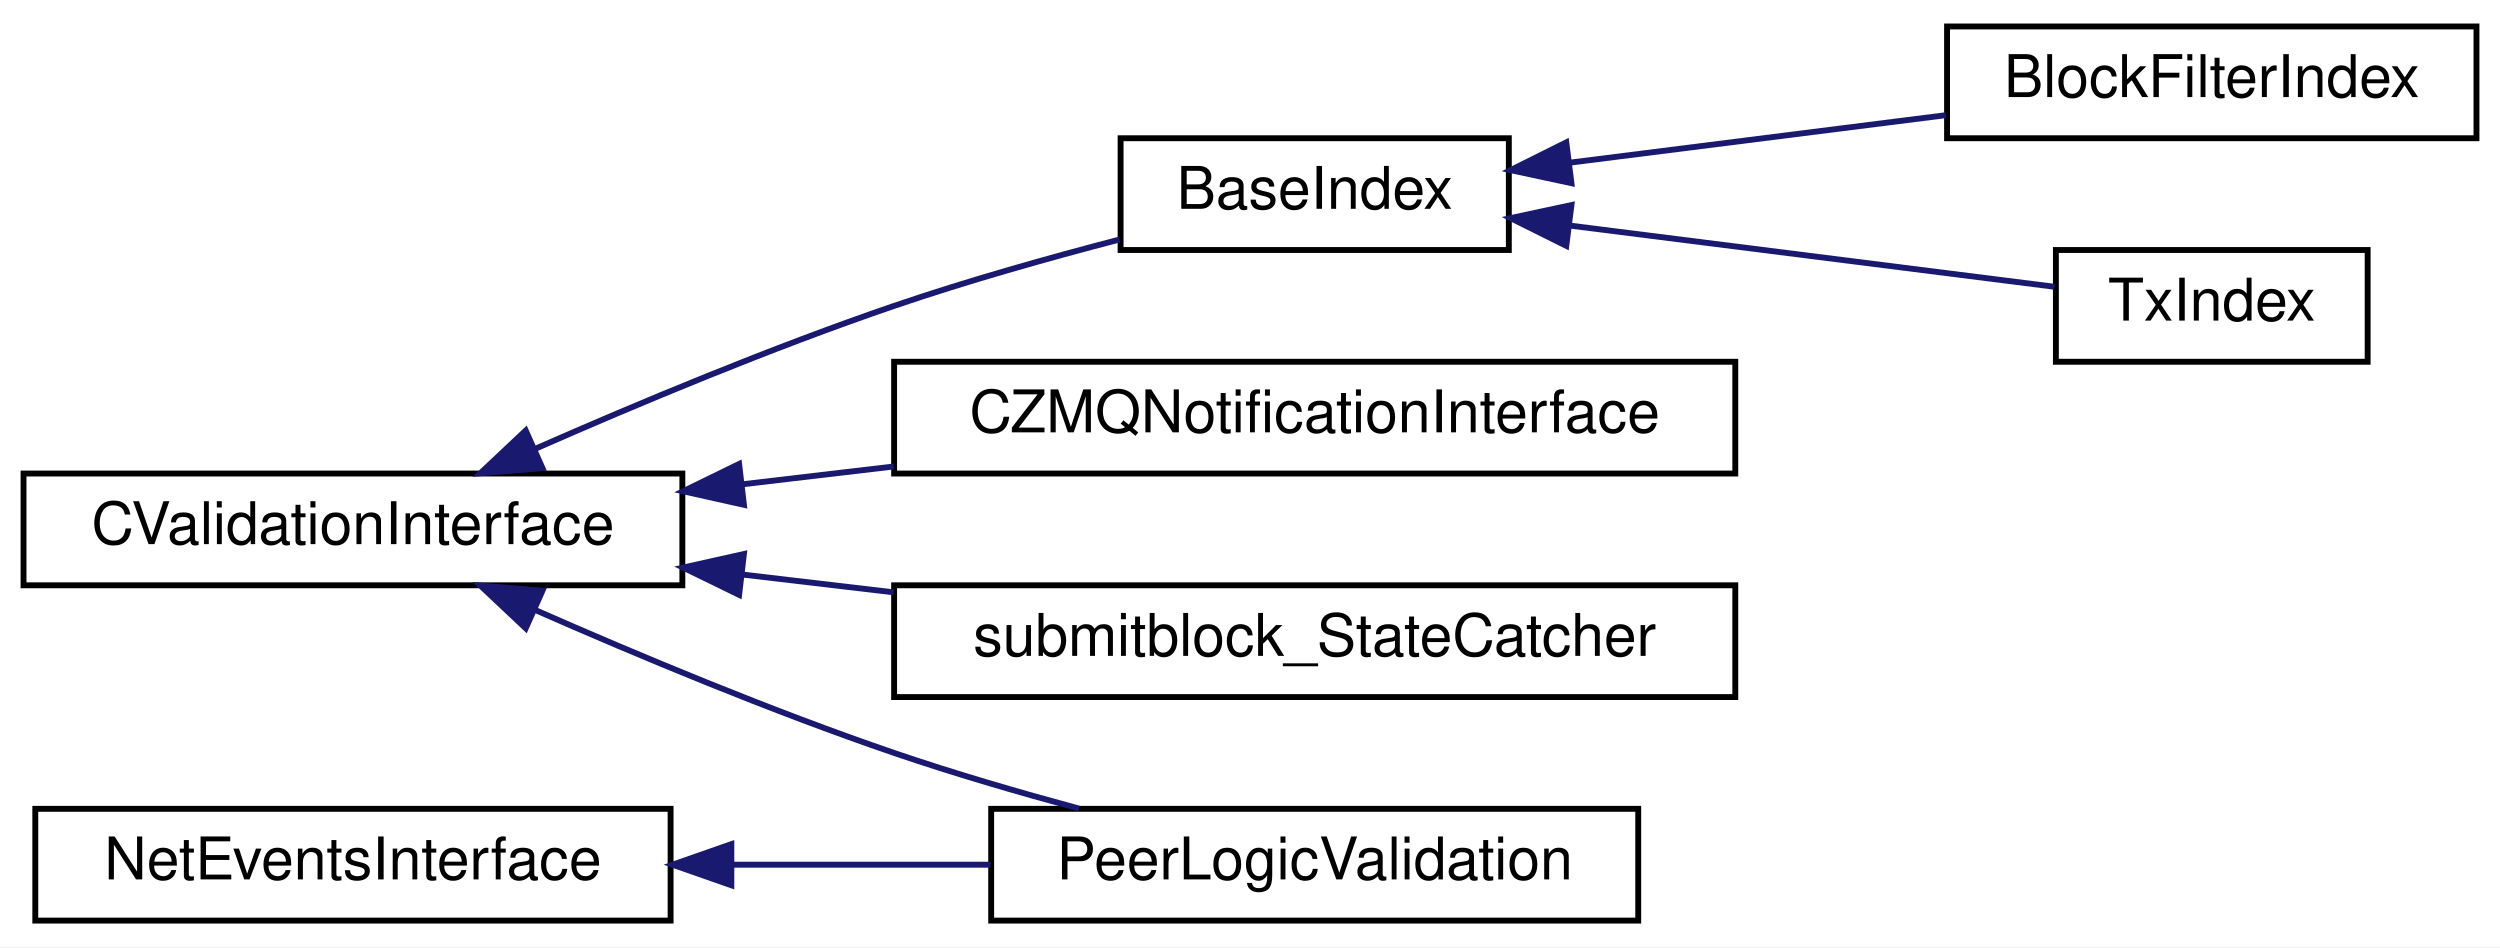
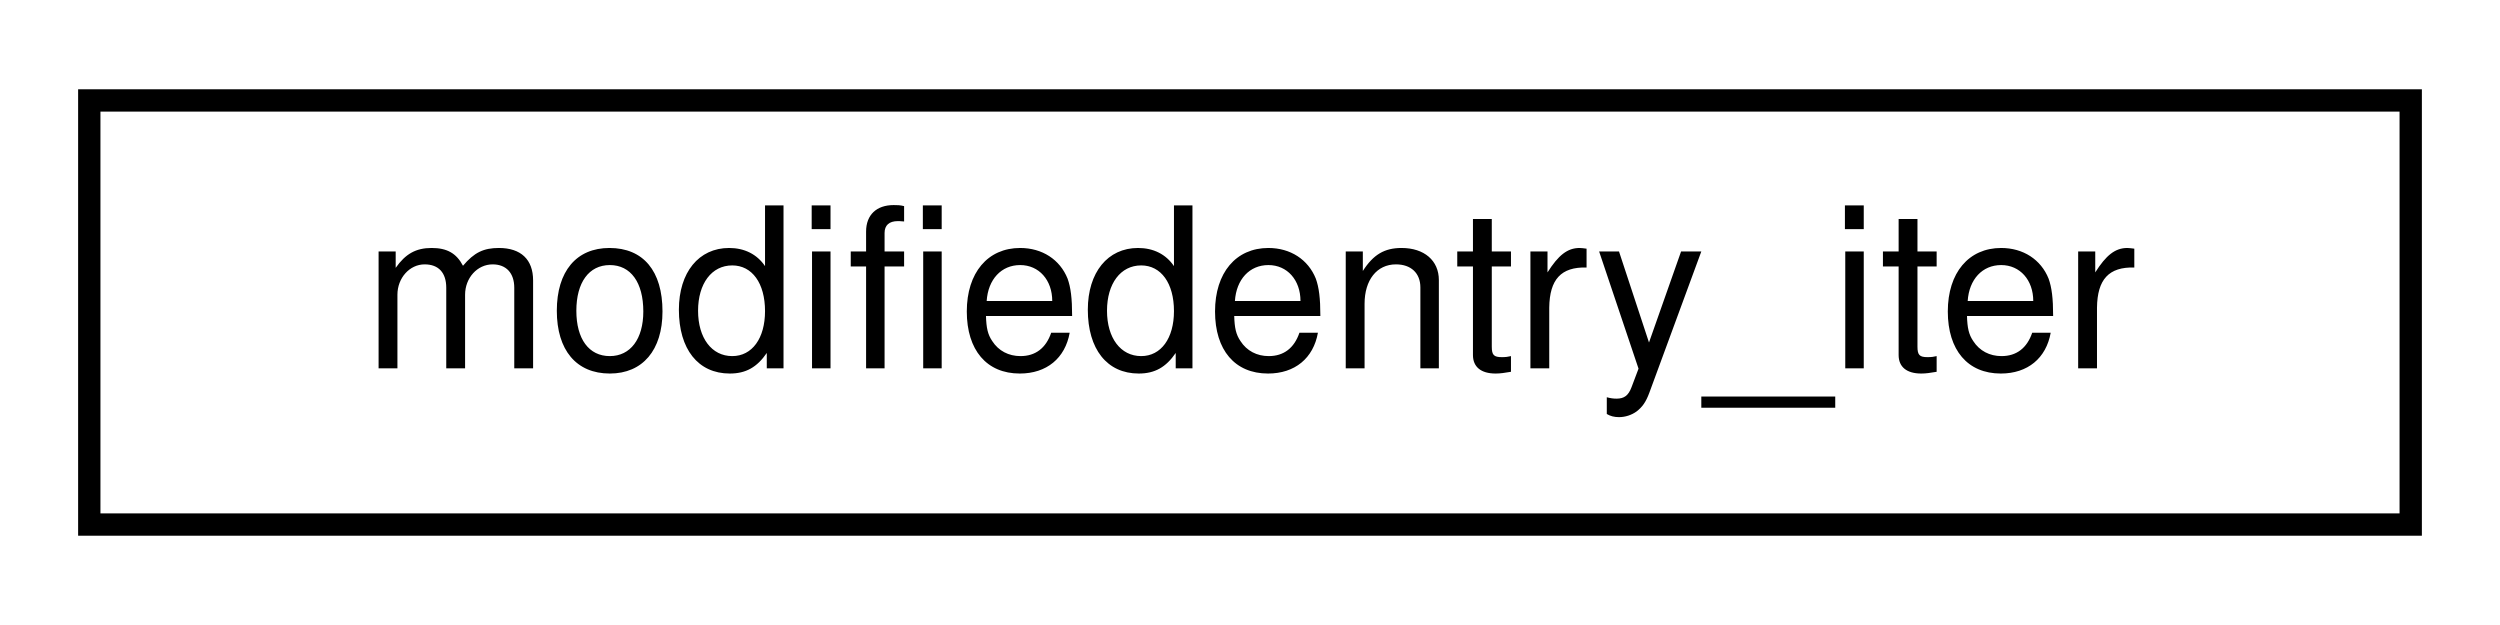
- <svg xmlns="http://www.w3.org/2000/svg" xmlns:xlink="http://www.w3.org/1999/xlink" width="425pt" height="161pt" viewBox="0.00 0.00 425.00 161.00">
-   <g id="graph0" class="graph" transform="scale(1 1) rotate(0) translate(4 157)">
-     <polygon fill="white" stroke="none" points="-4,4 -4,-157 421,-157 421,4 -4,4" />
+ <svg xmlns="http://www.w3.org/2000/svg" xmlns:xlink="http://www.w3.org/1999/xlink" width="112pt" height="28pt" viewBox="0.00 0.00 112.00 28.00">
+   <g id="graph0" class="graph" transform="scale(1 1) rotate(0) translate(4 24)">
+     <polygon fill="white" stroke="none" points="-4,4 -4,-24 108,-24 108,4 -4,4" />
    <g id="node1" class="node">
      <g id="a_node1">
-         <a xlink:href="class_c_validation_interface.html" target="_top" xlink:title="Implement this to subscribe to events generated in validation. ">
-           <polygon fill="white" stroke="black" points="0,-57.5 0,-76.5 112,-76.5 112,-57.5 0,-57.5" />
-           <text text-anchor="middle" x="56" y="-64.5" font-family="Helvetica,sans-Serif" font-size="10.00">CValidationInterface</text>
+         <a xlink:href="structmodifiedentry__iter.html" target="_top" xlink:title="modifiedentry_iter">
+           <polygon fill="white" stroke="black" points="0,-0.5 0,-19.5 104,-19.5 104,-0.5 0,-0.5" />
+           <text text-anchor="middle" x="52" y="-7.5" font-family="Helvetica,sans-Serif" font-size="10.00">modifiedentry_iter</text>
        </a>
      </g>
    </g>
-     <g id="node2" class="node">
-       <g id="a_node2">
-         <a xlink:href="class_base_index.html" target="_top" xlink:title="Base class for indices of blockchain data. ">
-           <polygon fill="white" stroke="black" points="186.5,-114.5 186.5,-133.5 252.5,-133.5 252.5,-114.5 186.5,-114.5" />
-           <text text-anchor="middle" x="219.5" y="-121.5" font-family="Helvetica,sans-Serif" font-size="10.00">BaseIndex</text>
-         </a>
-       </g>
-     </g>
-     <g id="edge1" class="edge">
-       <path fill="none" stroke="midnightblue" d="M86.845,-80.638C104.425,-88.374 127.223,-97.897 148,-105 160.355,-109.224 174.18,-113.124 186.293,-116.278" />
-       <polygon fill="midnightblue" stroke="midnightblue" points="88.22,-77.419 77.661,-76.551 85.374,-83.814 88.22,-77.419" />
-     </g>
-     <g id="node5" class="node">
-       <g id="a_node5">
-         <a xlink:href="class_c_z_m_q_notification_interface.html" target="_top" xlink:title="CZMQNotificationInterface">
-           <polygon fill="white" stroke="black" points="148,-76.5 148,-95.5 291,-95.5 291,-76.5 148,-76.5" />
-           <text text-anchor="middle" x="219.5" y="-83.5" font-family="Helvetica,sans-Serif" font-size="10.00">CZMQNotificationInterface</text>
-         </a>
-       </g>
-     </g>
-     <g id="edge4" class="edge">
-       <path fill="none" stroke="midnightblue" d="M122.28,-74.68C130.72,-75.673 139.394,-76.694 147.915,-77.696" />
-       <polygon fill="midnightblue" stroke="midnightblue" points="122.468,-71.178 112.127,-73.486 121.65,-78.13 122.468,-71.178" />
-     </g>
-     <g id="node6" class="node">
-       <g id="a_node6">
-         <a xlink:href="class_peer_logic_validation.html" target="_top" xlink:title="PeerLogicValidation">
-           <polygon fill="white" stroke="black" points="164.5,-0.5 164.5,-19.5 274.5,-19.5 274.5,-0.5 164.5,-0.5" />
-           <text text-anchor="middle" x="219.5" y="-7.5" font-family="Helvetica,sans-Serif" font-size="10.00">PeerLogicValidation</text>
-         </a>
-       </g>
-     </g>
-     <g id="edge5" class="edge">
-       <path fill="none" stroke="midnightblue" d="M86.845,-53.362C104.425,-45.626 127.223,-36.103 148,-29 158.076,-25.555 169.129,-22.326 179.435,-19.541" />
-       <polygon fill="midnightblue" stroke="midnightblue" points="85.374,-50.185 77.661,-57.449 88.22,-56.581 85.374,-50.185" />
-     </g>
-     <g id="node7" class="node">
-       <g id="a_node7">
-         <a xlink:href="classsubmitblock___state_catcher.html" target="_top" xlink:title="submitblock_StateCatcher">
-           <polygon fill="white" stroke="black" points="148,-38.5 148,-57.5 291,-57.5 291,-38.5 148,-38.5" />
-           <text text-anchor="middle" x="219.5" y="-45.5" font-family="Helvetica,sans-Serif" font-size="10.00">submitblock_StateCatcher</text>
-         </a>
-       </g>
-     </g>
-     <g id="edge6" class="edge">
-       <path fill="none" stroke="midnightblue" d="M122.28,-59.32C130.72,-58.327 139.394,-57.306 147.915,-56.304" />
-       <polygon fill="midnightblue" stroke="midnightblue" points="121.65,-55.87 112.127,-60.514 122.468,-62.822 121.65,-55.87" />
-     </g>
-     <g id="node3" class="node">
-       <g id="a_node3">
-         <a xlink:href="class_block_filter_index.html" target="_top" xlink:title="BlockFilterIndex is used to store and retrieve block filters, hashes, and headers for a range of bloc...">
-           <polygon fill="white" stroke="black" points="327,-133.5 327,-152.5 417,-152.5 417,-133.5 327,-133.5" />
-           <text text-anchor="middle" x="372" y="-140.5" font-family="Helvetica,sans-Serif" font-size="10.00">BlockFilterIndex</text>
-         </a>
-       </g>
-     </g>
-     <g id="edge2" class="edge">
-       <path fill="none" stroke="midnightblue" d="M262.831,-129.344C282.786,-131.863 306.588,-134.868 326.778,-137.417" />
-       <polygon fill="midnightblue" stroke="midnightblue" points="263.146,-125.856 252.786,-128.076 262.269,-132.801 263.146,-125.856" />
-     </g>
-     <g id="node4" class="node">
-       <g id="a_node4">
-         <a xlink:href="class_tx_index.html" target="_top" xlink:title="TxIndex is used to look up transactions included in the blockchain by hash. ">
-           <polygon fill="white" stroke="black" points="345.5,-95.5 345.5,-114.5 398.5,-114.5 398.5,-95.5 345.5,-95.5" />
-           <text text-anchor="middle" x="372" y="-102.5" font-family="Helvetica,sans-Serif" font-size="10.00">TxIndex</text>
-         </a>
-       </g>
-     </g>
-     <g id="edge3" class="edge">
-       <path fill="none" stroke="midnightblue" d="M262.941,-118.642C289.44,-115.297 322.688,-111.099 345.256,-108.25" />
-       <polygon fill="midnightblue" stroke="midnightblue" points="262.269,-115.199 252.786,-119.924 263.146,-122.144 262.269,-115.199" />
-     </g>
-     <g id="node8" class="node">
-       <g id="a_node8">
-         <a xlink:href="class_net_events_interface.html" target="_top" xlink:title="Interface for message handling. ">
-           <polygon fill="white" stroke="black" points="2,-0.5 2,-19.5 110,-19.5 110,-0.5 2,-0.5" />
-           <text text-anchor="middle" x="56" y="-7.5" font-family="Helvetica,sans-Serif" font-size="10.00">NetEventsInterface</text>
-         </a>
-       </g>
-     </g>
-     <g id="edge7" class="edge">
-       <path fill="none" stroke="midnightblue" d="M120.695,-10C135.156,-10 150.381,-10 164.399,-10" />
-       <polygon fill="midnightblue" stroke="midnightblue" points="120.329,-6.5 110.329,-10 120.329,-13.5 120.329,-6.5" />
-     </g>
  </g>
</svg>
